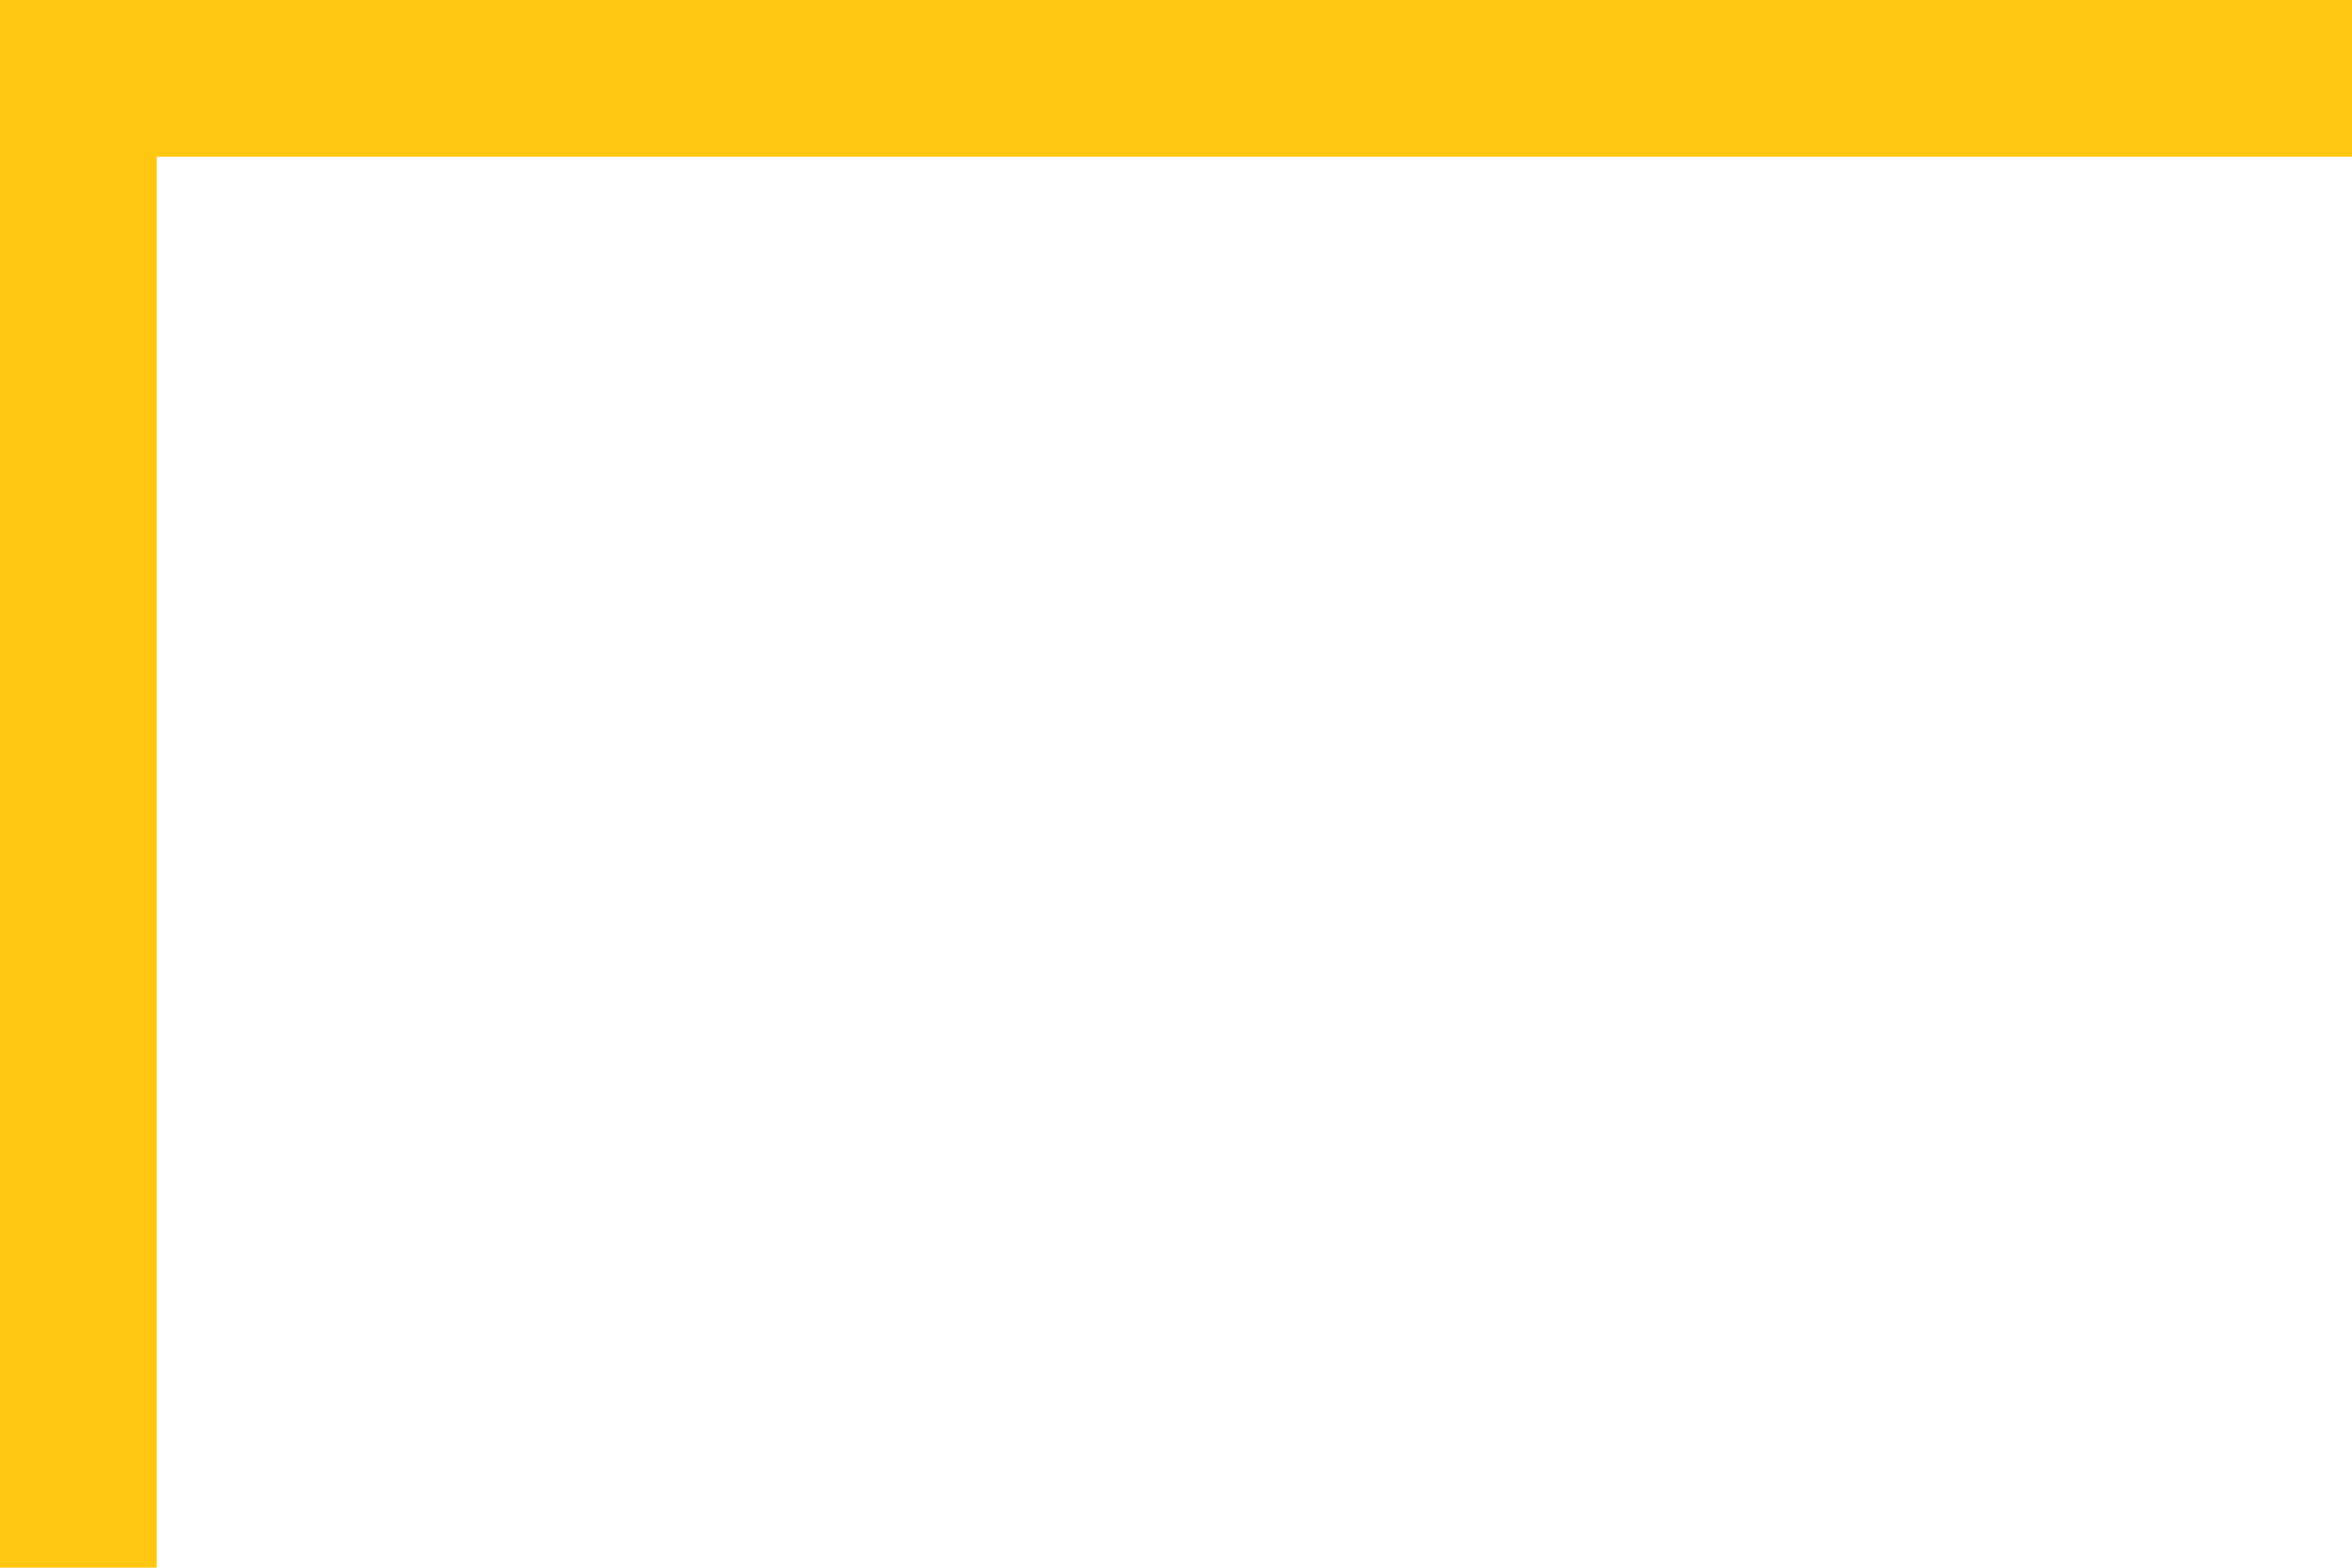
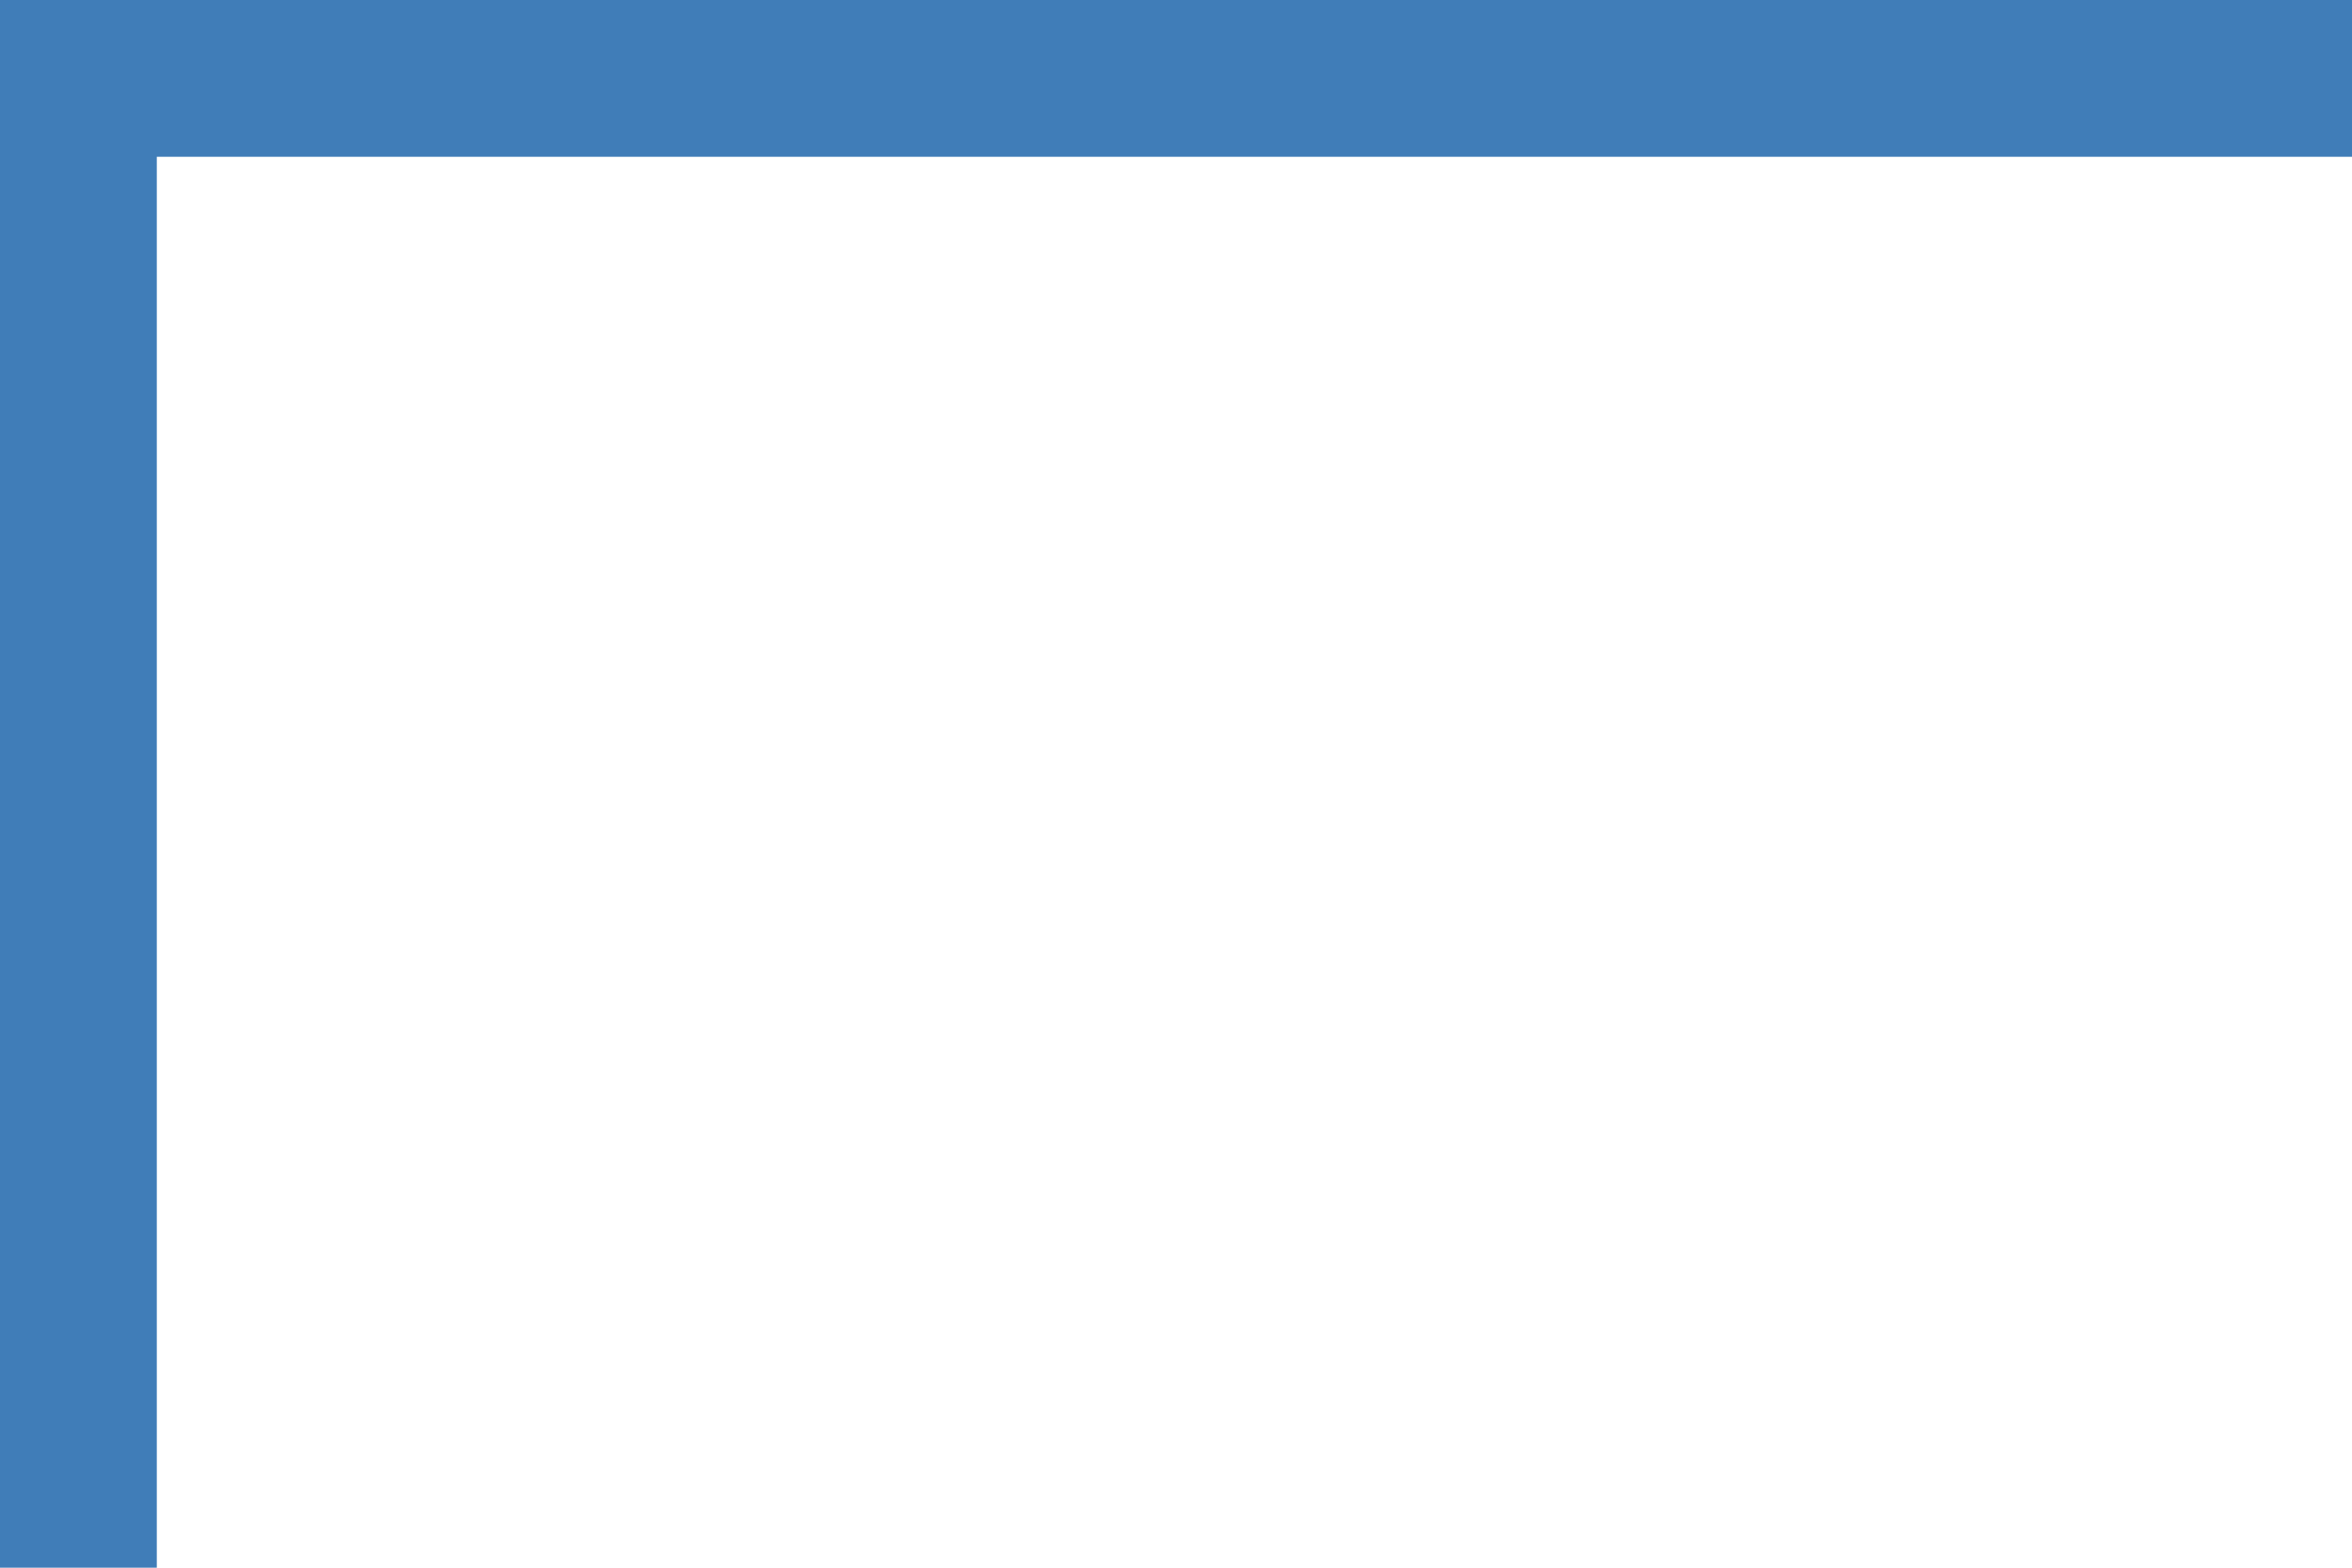
<svg xmlns="http://www.w3.org/2000/svg" width="150" height="100" viewBox="0 0 150 100" fill="none">
-   <path d="M150 10L150 5.24537e-06L0 0V10L150 10Z" fill="#FFC612" />
-   <path d="M10 6.6773e-07L0 0V100H10V6.6773e-07Z" fill="#FFC612" />
+   <path d="M150 10L150 5.24537e-06L0 0V10L150 10Z" fill="#407db8" />
+   <path d="M10 6.6773e-07L0 0V100H10V6.6773e-07Z" fill="#407db8" />
</svg>
